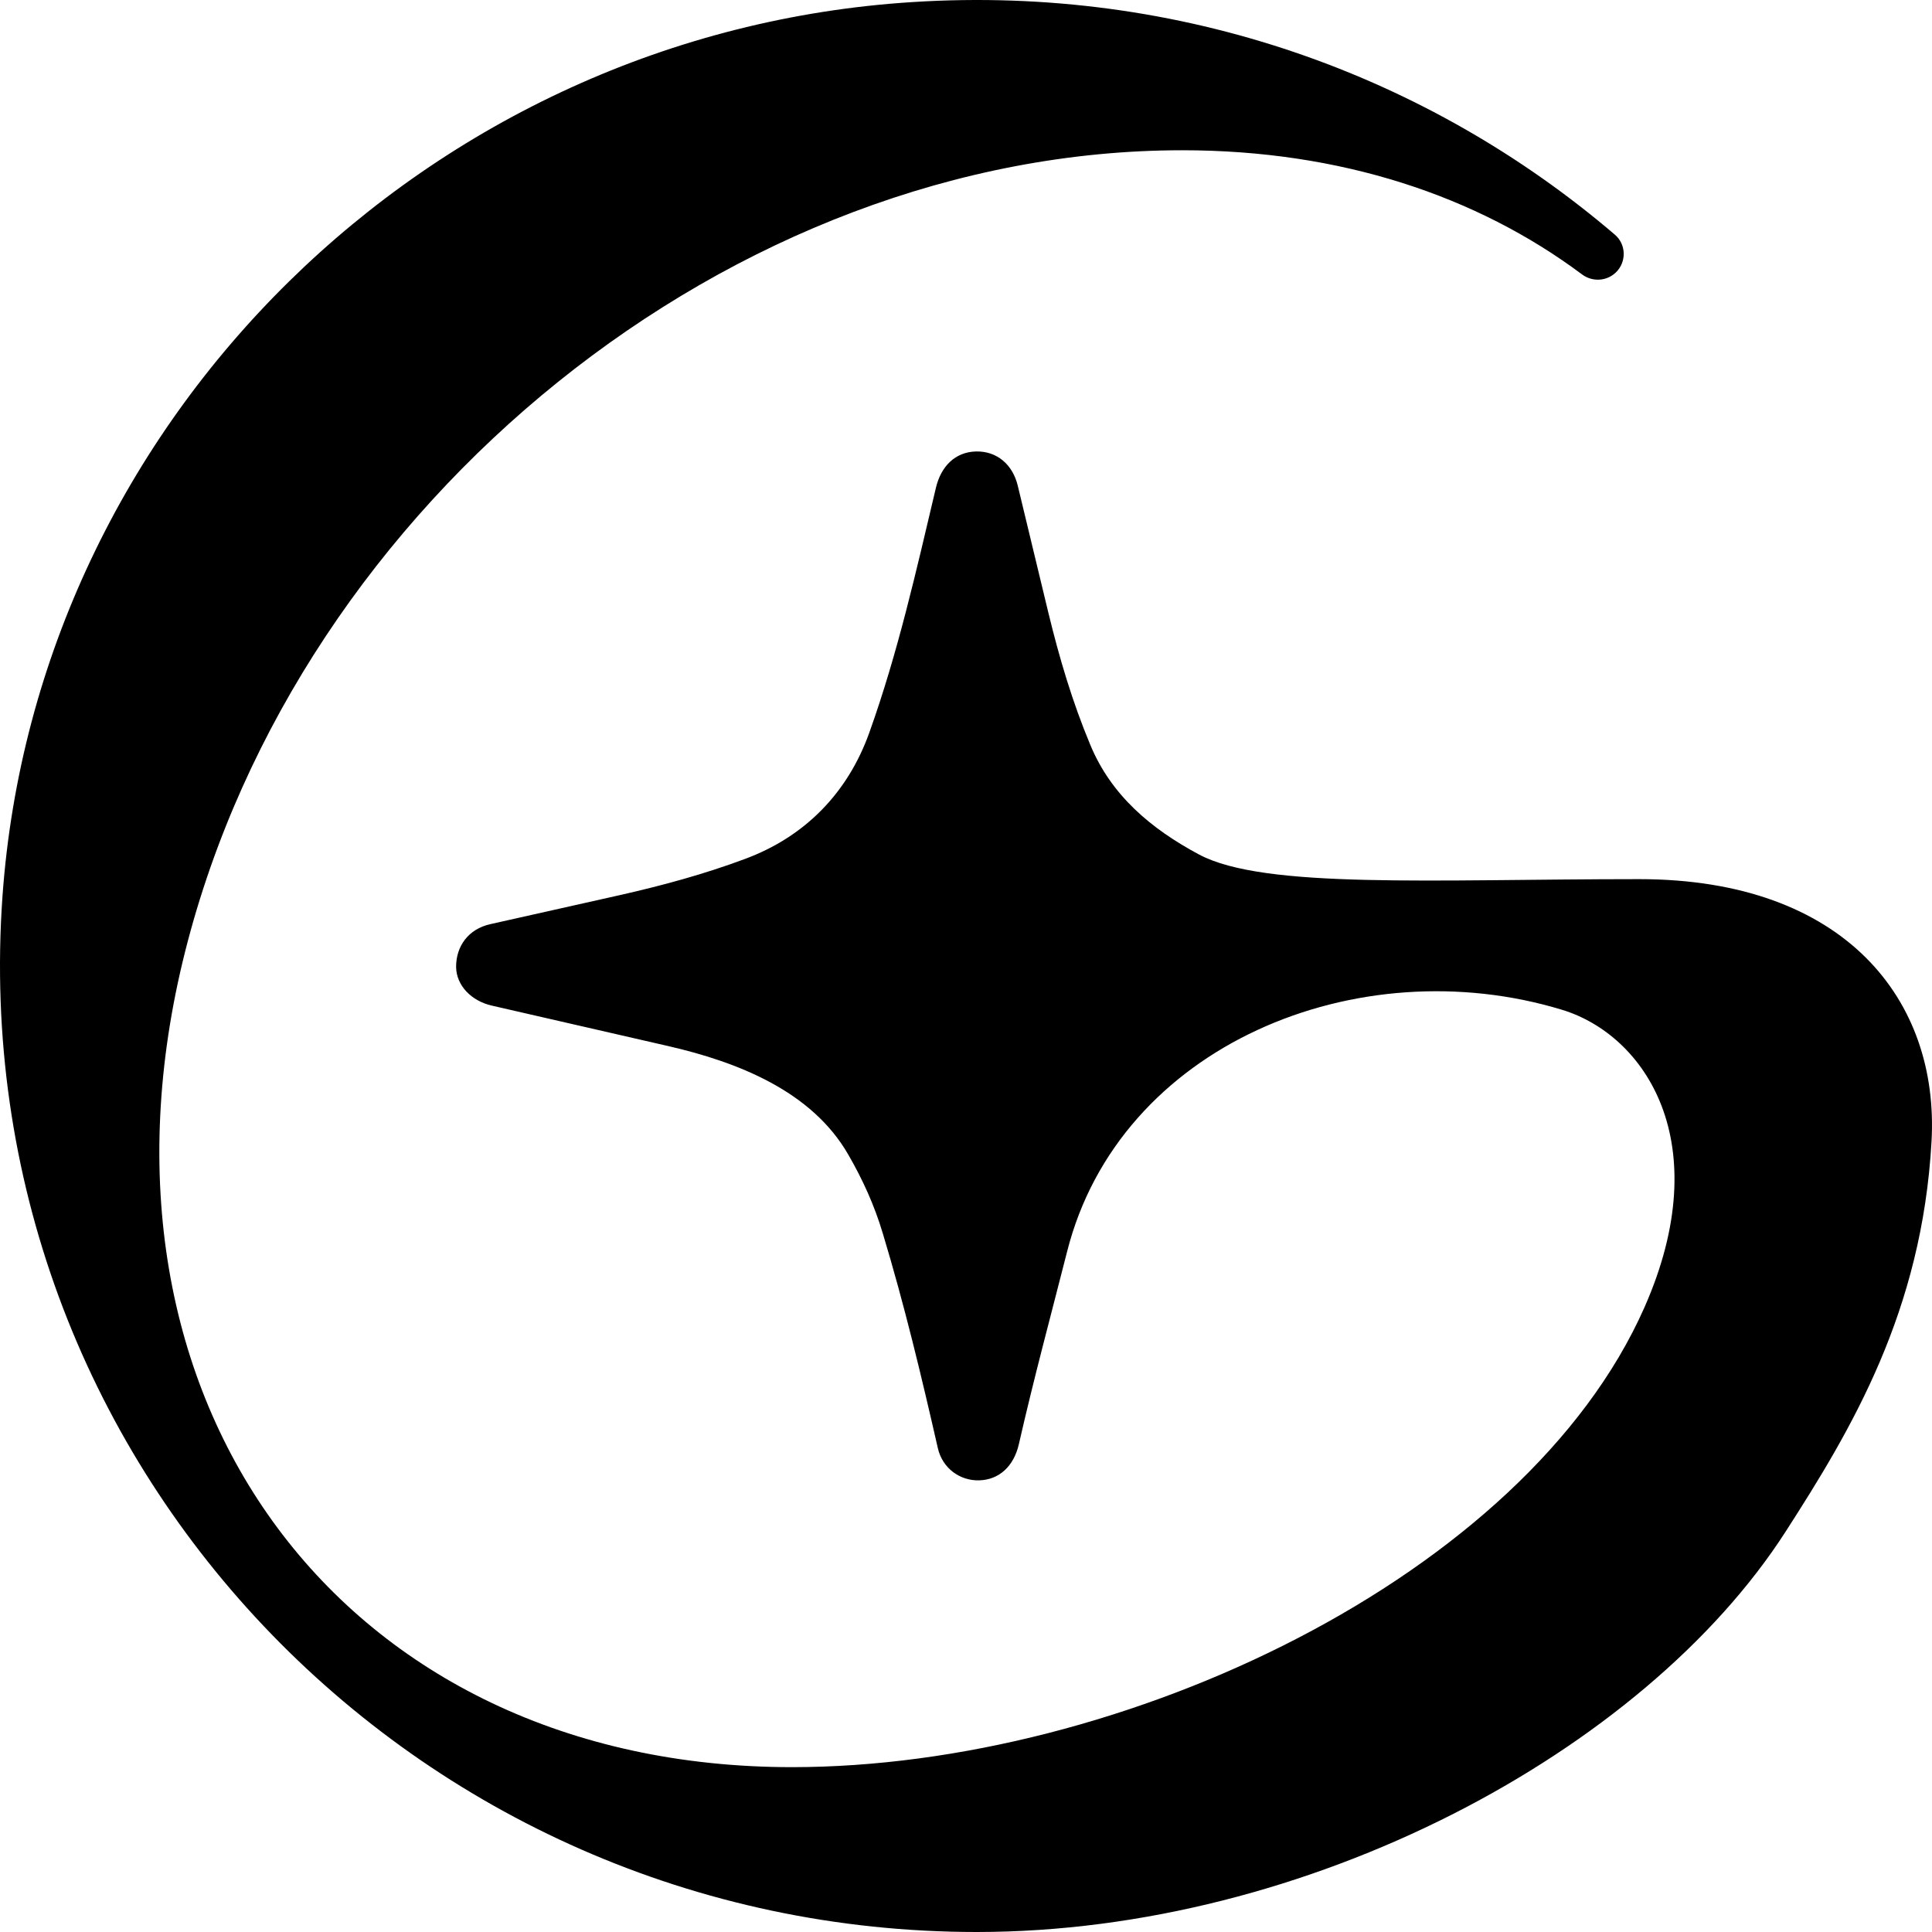
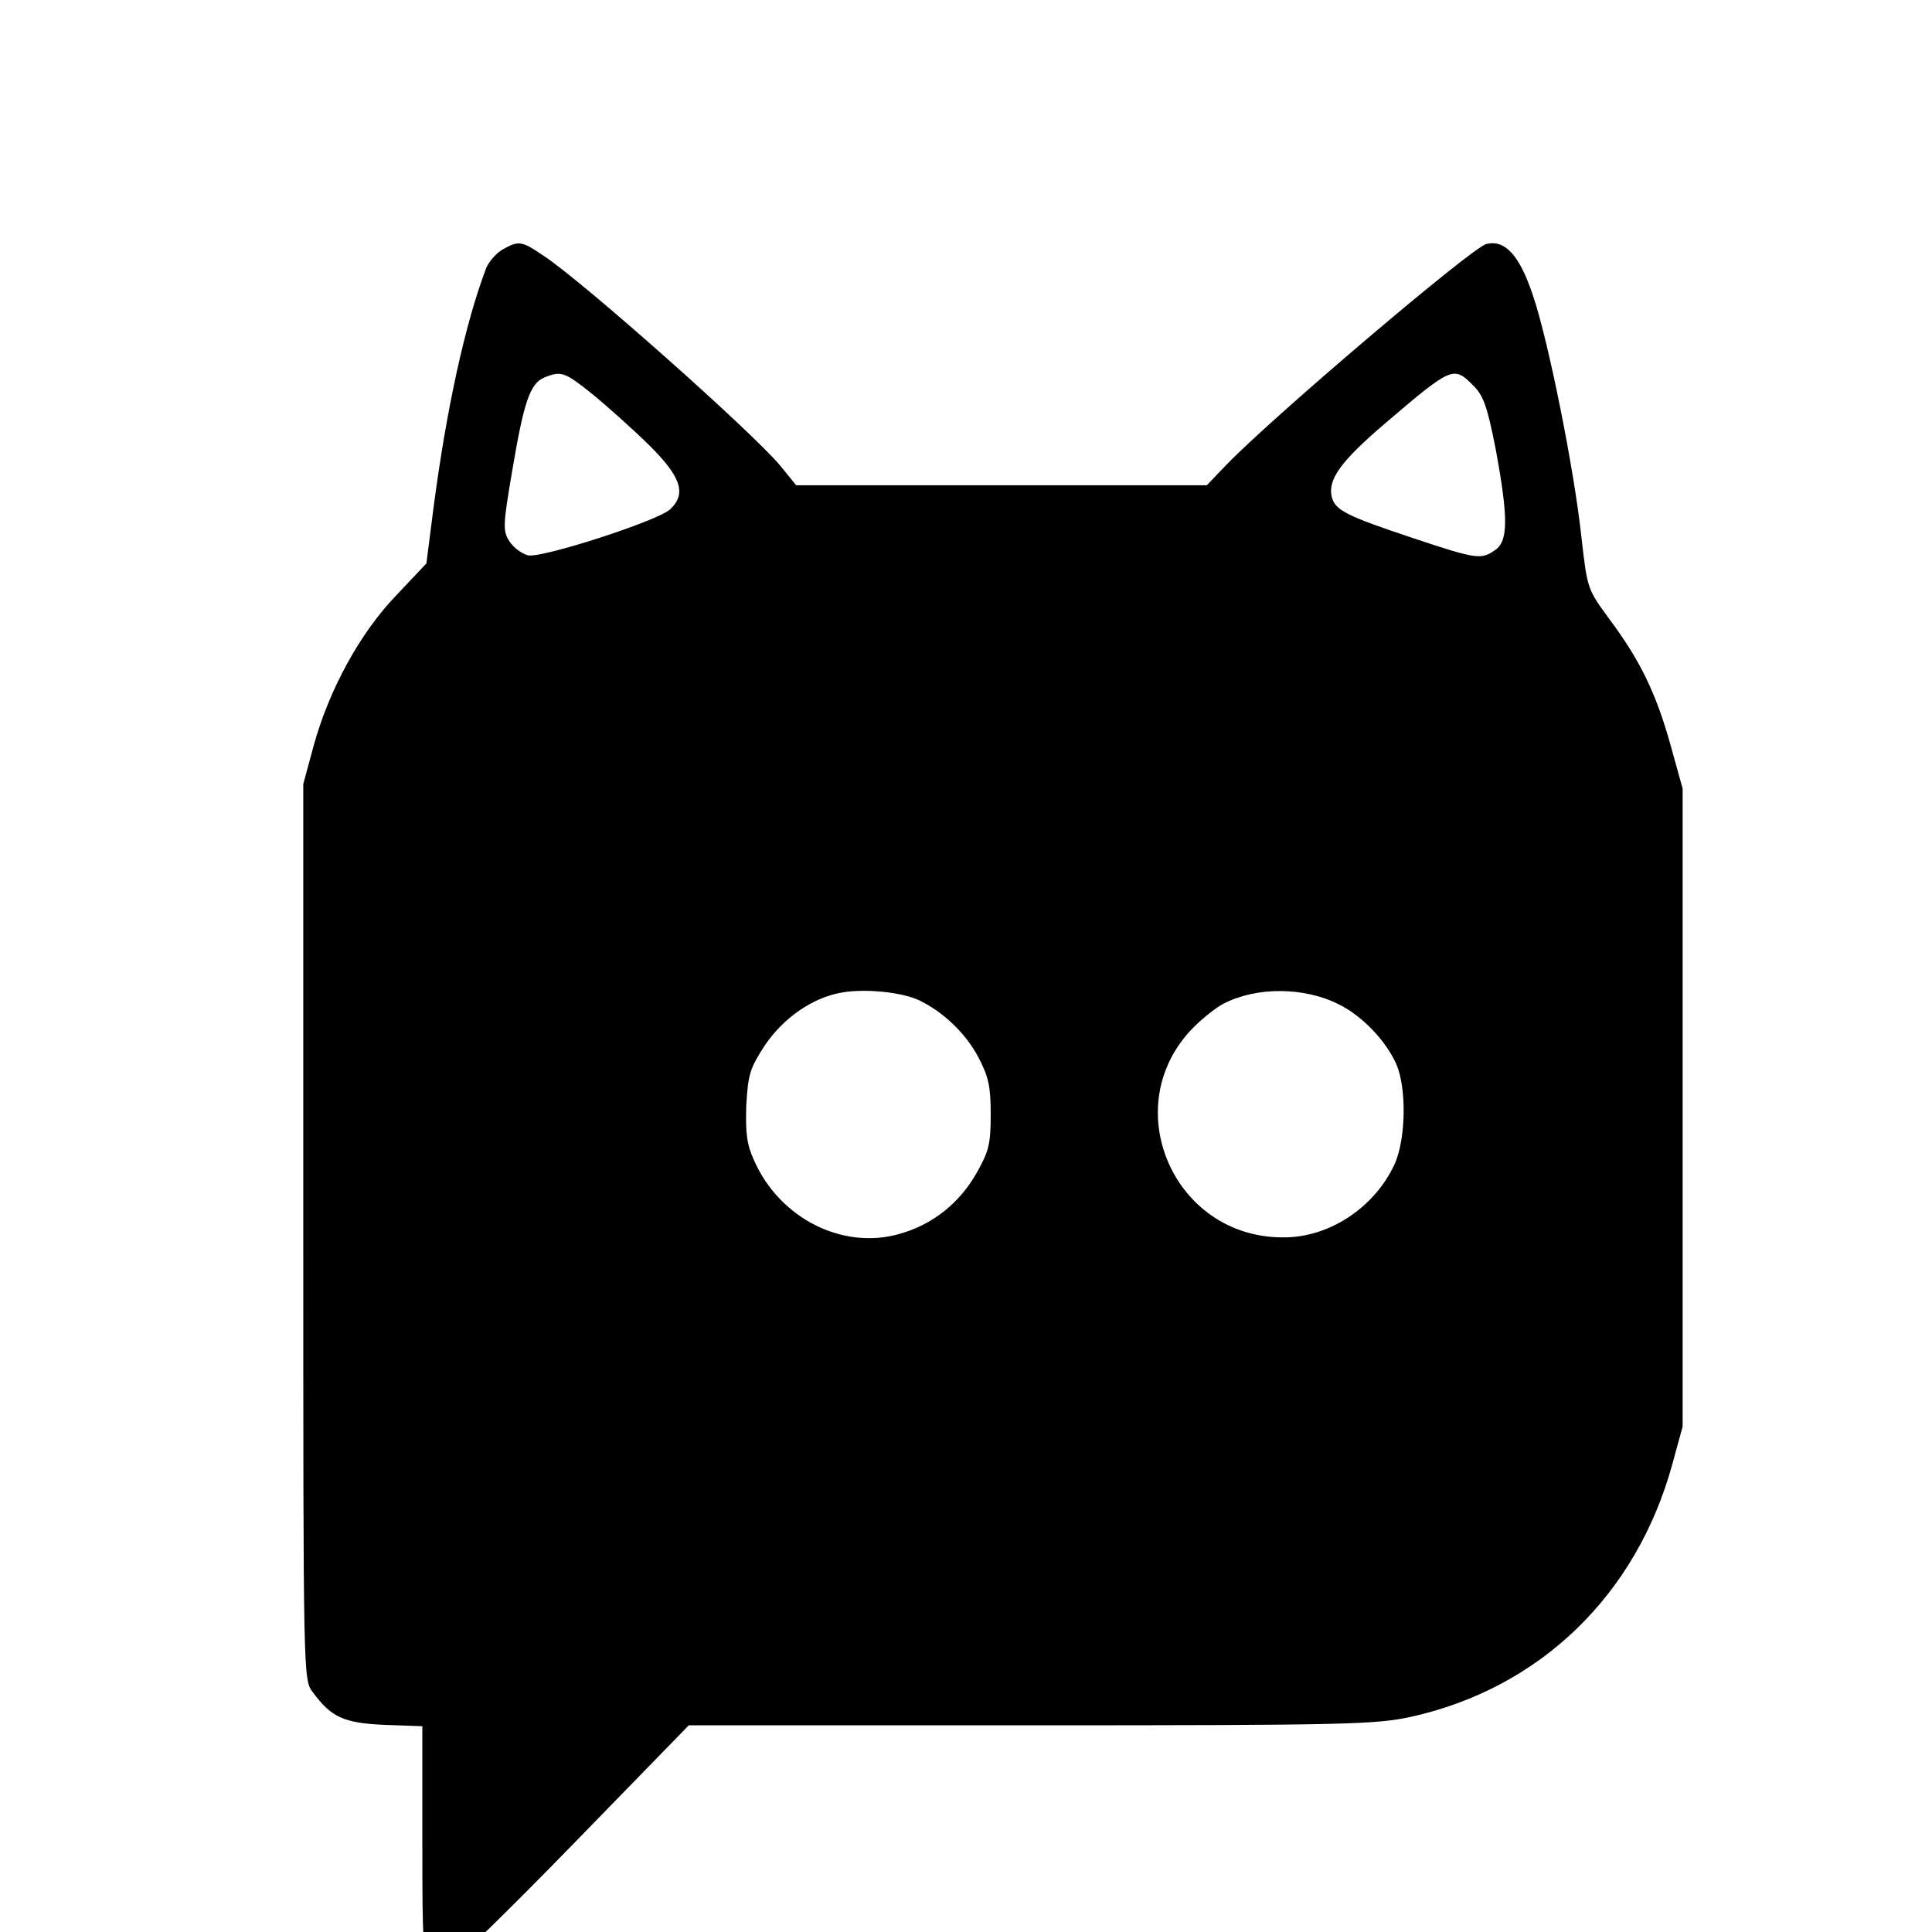
- <svg xmlns="http://www.w3.org/2000/svg" width="24" height="24" viewBox="0 0 1000 1000" fill="none">
-   <path d="M472.25 1.075C611.42 -7.826 739.5 39.111 835.857 121.468C841.764 126.502 841.949 135.582 836.407 140.977C831.589 145.653 824.131 146.017 818.767 141.971C764.317 101.332 693.868 77.772 611.965 77.772C379.709 77.773 154.54 259.305 95.816 492.536C37.093 725.677 177.727 914.676 409.983 914.676C581.153 914.674 789.503 816.037 851.135 676.765C888.858 591.44 851.584 535.788 808.496 522.661C702.687 490.474 579.334 540.999 552.335 647.811C543.881 681.077 535.153 713.268 527.336 747.613C524.699 758.941 517.155 765.955 506.793 766.225C497.066 766.495 487.888 760.201 485.434 749.592C476.889 712.1 468.162 675.596 456.981 638.554C452.618 623.899 446.522 610.504 438.977 597.467C420.07 564.74 381.893 549.723 345.896 541.451L254.538 520.495C243.903 518.067 236.264 510.07 236.081 500.631C235.991 489.752 242.447 480.852 253.81 478.334L320.808 463.316C343.078 458.281 364.256 452.526 385.526 444.614C416.614 433.106 438.796 410.444 449.977 379.154C464.793 337.706 474.25 295.445 484.43 252.468C487.067 241.321 494.434 233.947 505.159 233.678C515.975 233.41 524.158 240.426 526.794 251.394L542.605 317.032C548.332 340.677 555.065 363.338 564.337 385.545C575.155 411.617 595.697 428.974 620.603 442.28C654.42 460.351 741.871 455.044 848.498 455.044C955.126 455.045 1003.85 517.894 999.763 590.721C994.854 678.834 958.396 739.706 924.126 792.933C850.676 906.94 676.781 999.999 505.612 1000C214.36 1000 -19.445 756.339 1.279 463.946C18.915 216.689 222.086 16.899 472.25 1.075Z" fill="currentColor" />
+ <svg xmlns="http://www.w3.org/2000/svg" version="1.0" width="24" height="24" viewBox="50 10 400 430" preserveAspectRatio="xMidYMid meet">
+   <g transform="translate(0,512) scale(0.1,-0.1)" fill="currentColor" stroke="none">
+     <path d="M1469 4465 c-14 -8 -31 -27 -37 -42 -47 -124 -88 -312 -117 -532 l-16 -125 -67 -71 c-81 -84 -150 -211 -184 -335 l-23 -85 0 -997 c0 -991 0 -997 21 -1024 41 -56 69 -69 160 -73 l84 -3 0 -253 c0 -245 1 -254 21 -268 11 -8 29 -13 39 -10 11 3 135 124 276 269 l257 264 761 0 c711 0 767 2 847 19 287 64 501 271 581 562 l23 84 0 710 0 710 -27 97 c-32 115 -68 189 -136 280 -49 67 -49 67 -62 180 -16 152 -74 440 -108 540 -30 90 -62 125 -104 115 -33 -9 -470 -380 -578 -491 l-44 -46 -457 0 -457 0 -35 43 c-59 72 -437 408 -526 467 -50 34 -56 35 -92 15z m198 -321 c32 -26 88 -76 126 -113 73 -72 86 -110 48 -145 -29 -26 -286 -109 -316 -102 -14 4 -32 17 -41 31 -15 23 -15 34 6 157 26 155 40 195 72 208 37 15 45 12 105 -36z m1962 18 c23 -23 31 -46 50 -142 28 -152 28 -204 -1 -224 -31 -22 -41 -21 -179 25 -153 51 -177 63 -185 93 -9 39 20 79 118 163 150 128 153 129 197 85z m-1234 -1368 c53 -25 105 -74 133 -128 22 -42 27 -64 27 -126 0 -66 -4 -82 -31 -130 -38 -67 -97 -115 -171 -136 -127 -37 -268 34 -325 164 -16 35 -19 61 -17 122 4 69 8 82 41 133 42 62 107 107 172 118 52 9 132 1 171 -17z m936 -10 c52 -26 104 -81 127 -133 23 -54 21 -166 -4 -222 -45 -97 -146 -164 -249 -163 -245 0 -370 294 -199 467 21 21 51 45 67 53 73 38 180 38 258 -2z" />
+   </g>
</svg>
